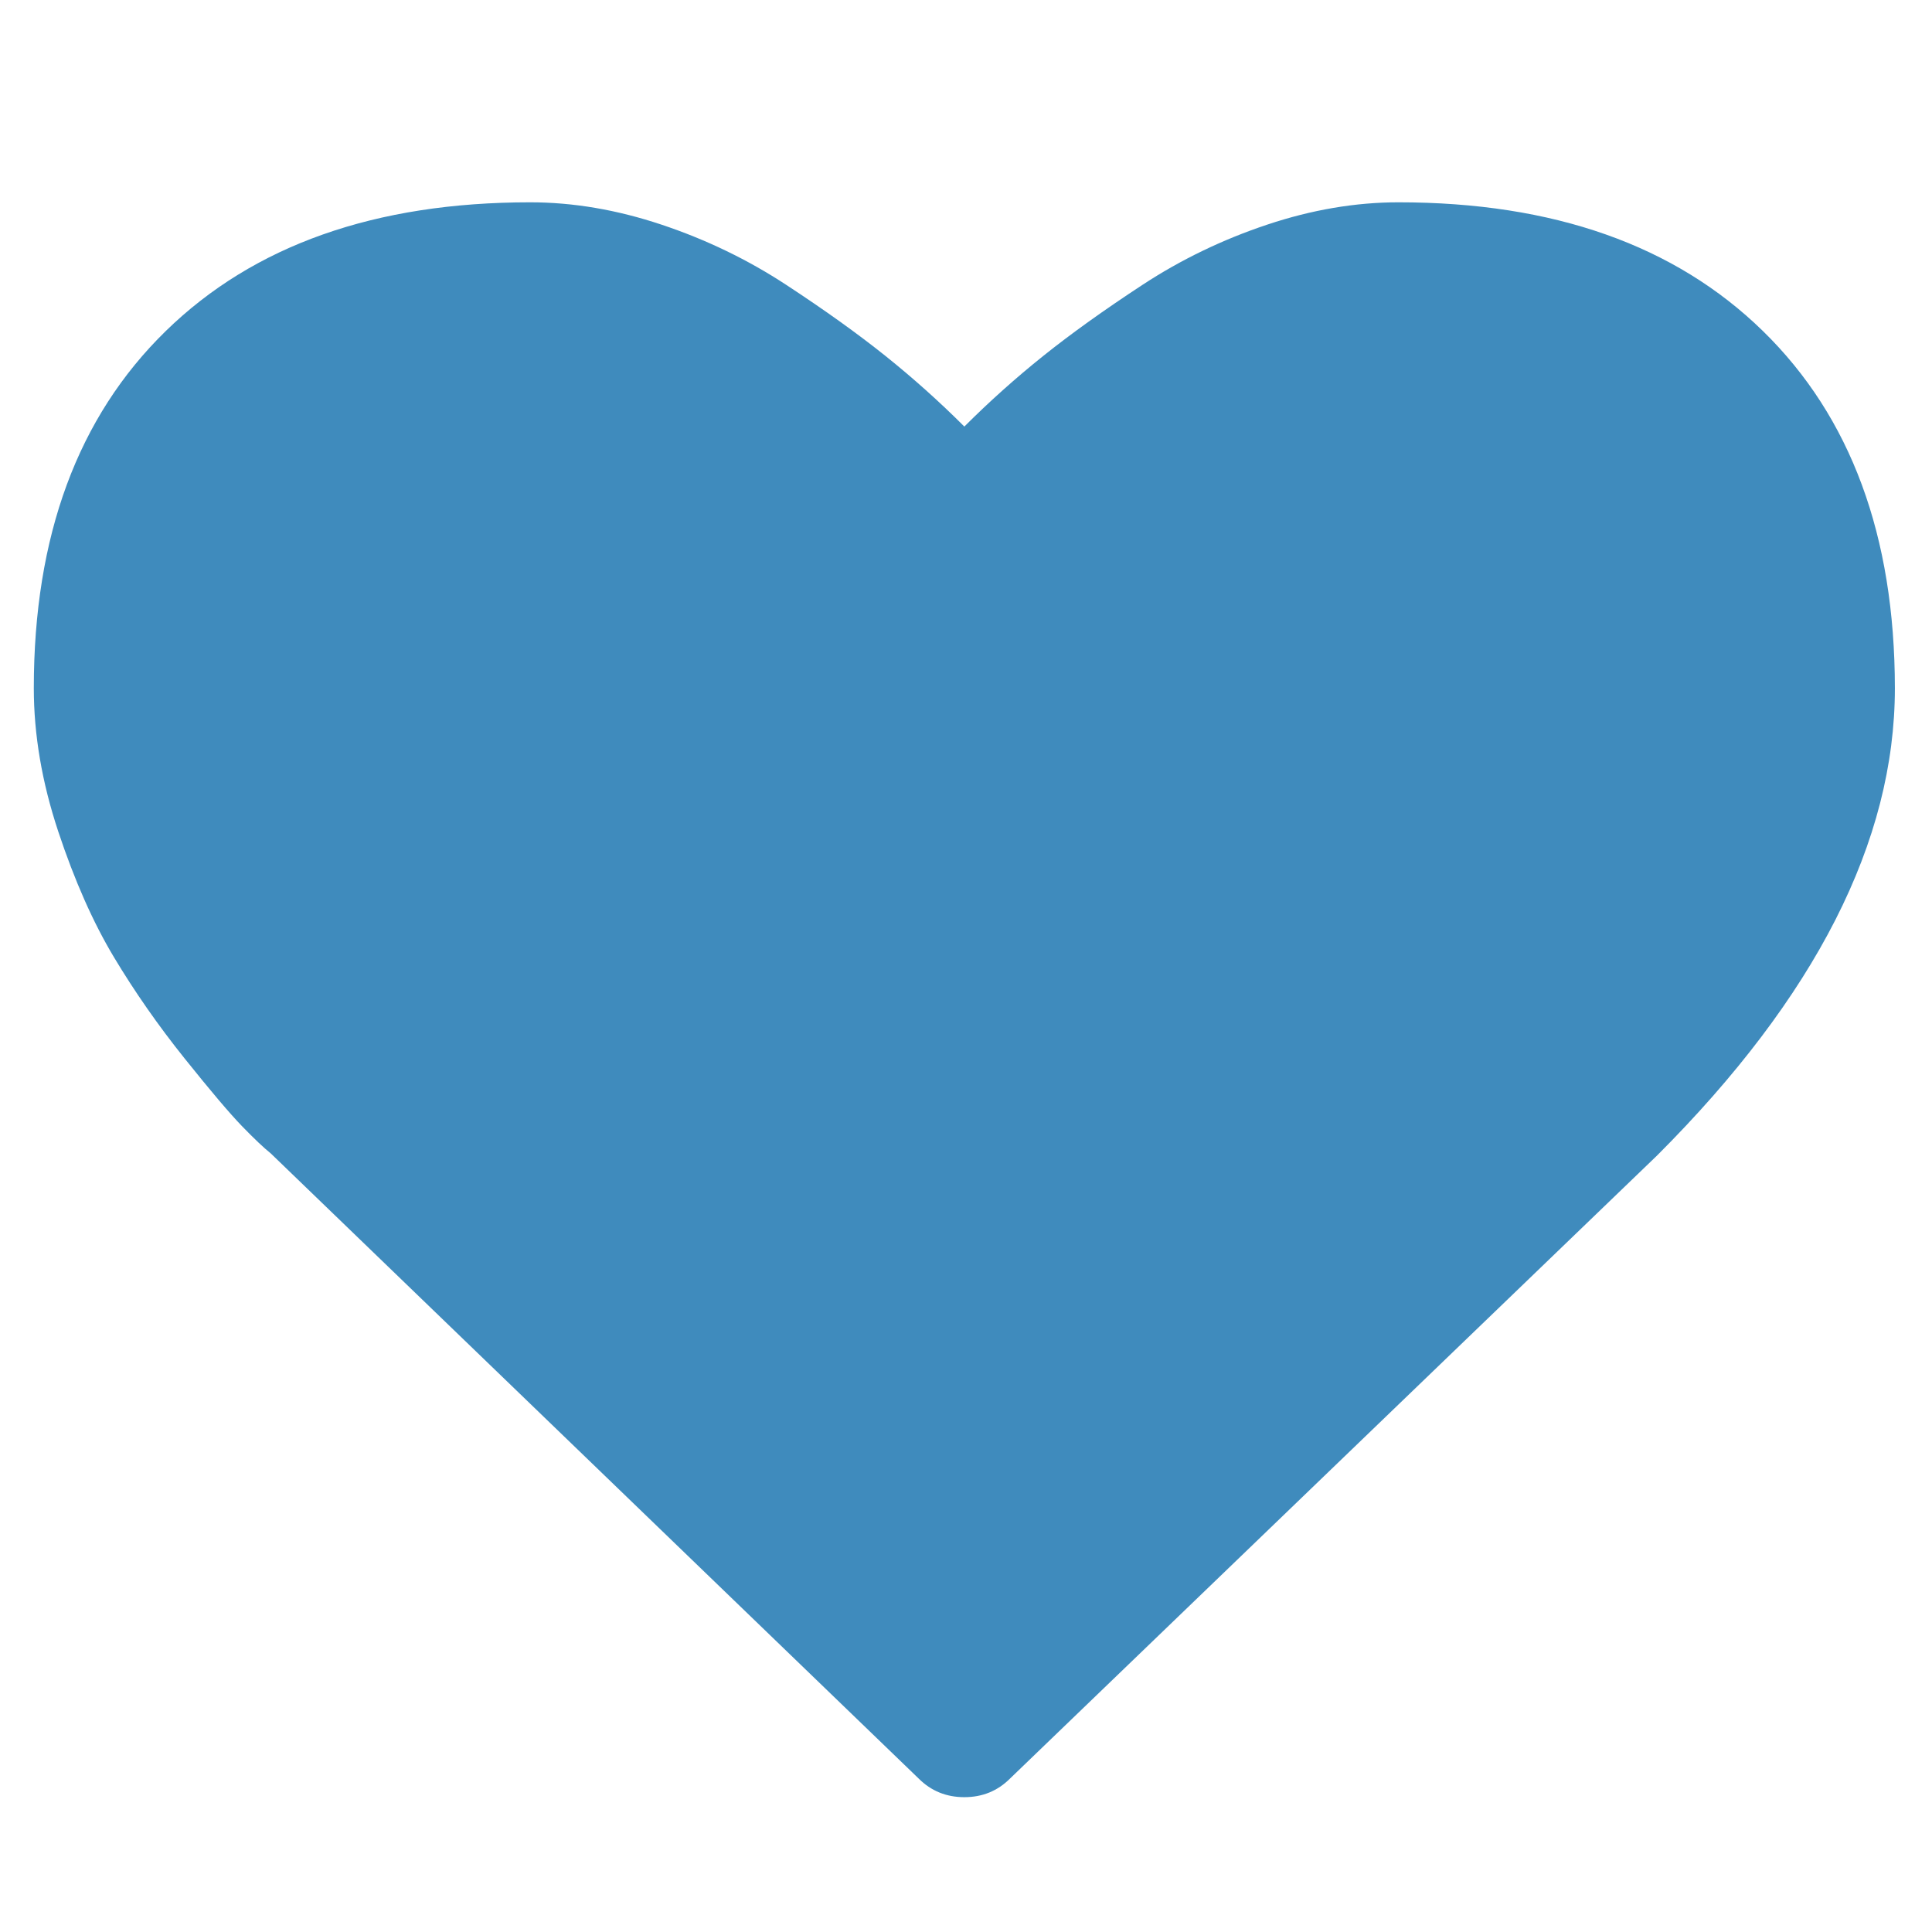
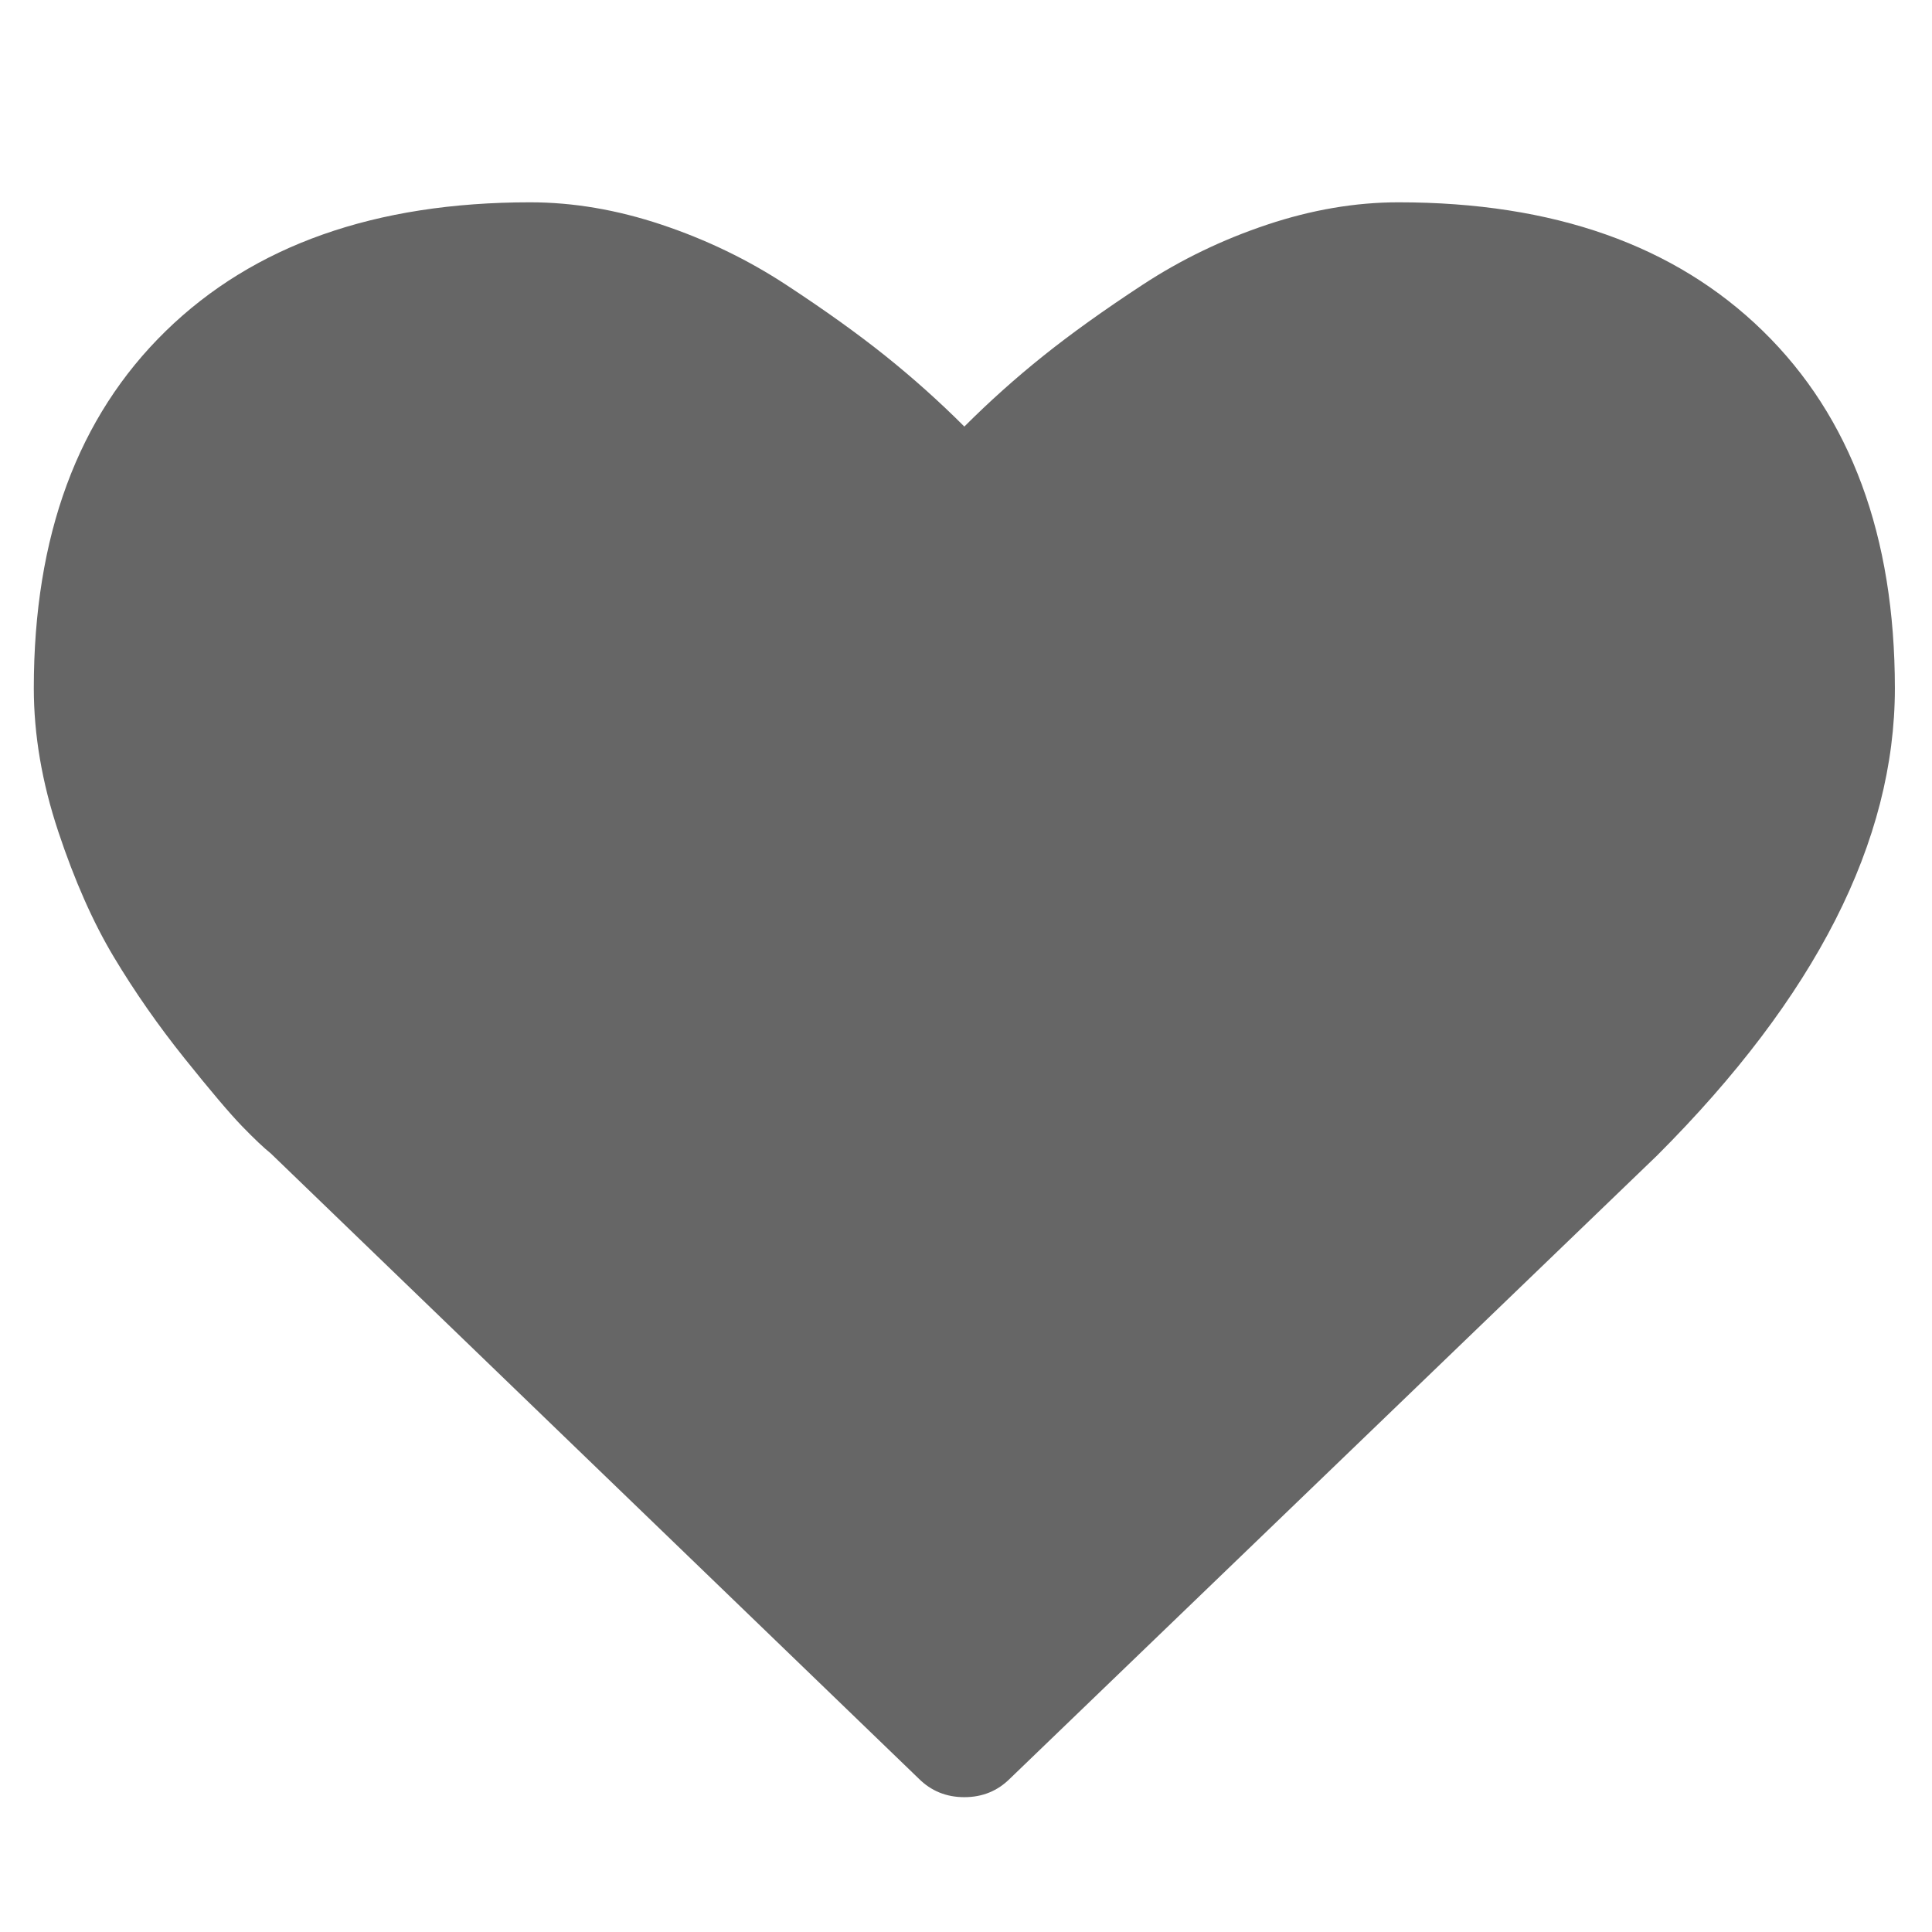
<svg xmlns="http://www.w3.org/2000/svg" width="14" height="14">
-   <path fill="#3F8BBD" d="M6.988 13.023q-.196 0-.331-.135l-4.695-4.53q-.075-.06-.207-.196t-.418-.493-.512-.734-.403-.91-.177-1.038q0-1.655.956-2.588t2.641-.933q.467 0 .952.162t.903.436.719.515.572.512q.271-.271.572-.512t.719-.515.903-.436.952-.162q1.686 0 2.641.933t.956 2.588q0 1.663-1.723 3.386L7.319 12.888q-.135.135-.331.135z" />
+   <path fill="#666" d="M6.988 13.023q-.196 0-.331-.135l-4.695-4.53q-.075-.06-.207-.196t-.418-.493-.512-.734-.403-.91-.177-1.038q0-1.655.956-2.588t2.641-.933q.467 0 .952.162t.903.436.719.515.572.512q.271-.271.572-.512t.719-.515.903-.436.952-.162q1.686 0 2.641.933t.956 2.588q0 1.663-1.723 3.386L7.319 12.888q-.135.135-.331.135z" />
</svg>
